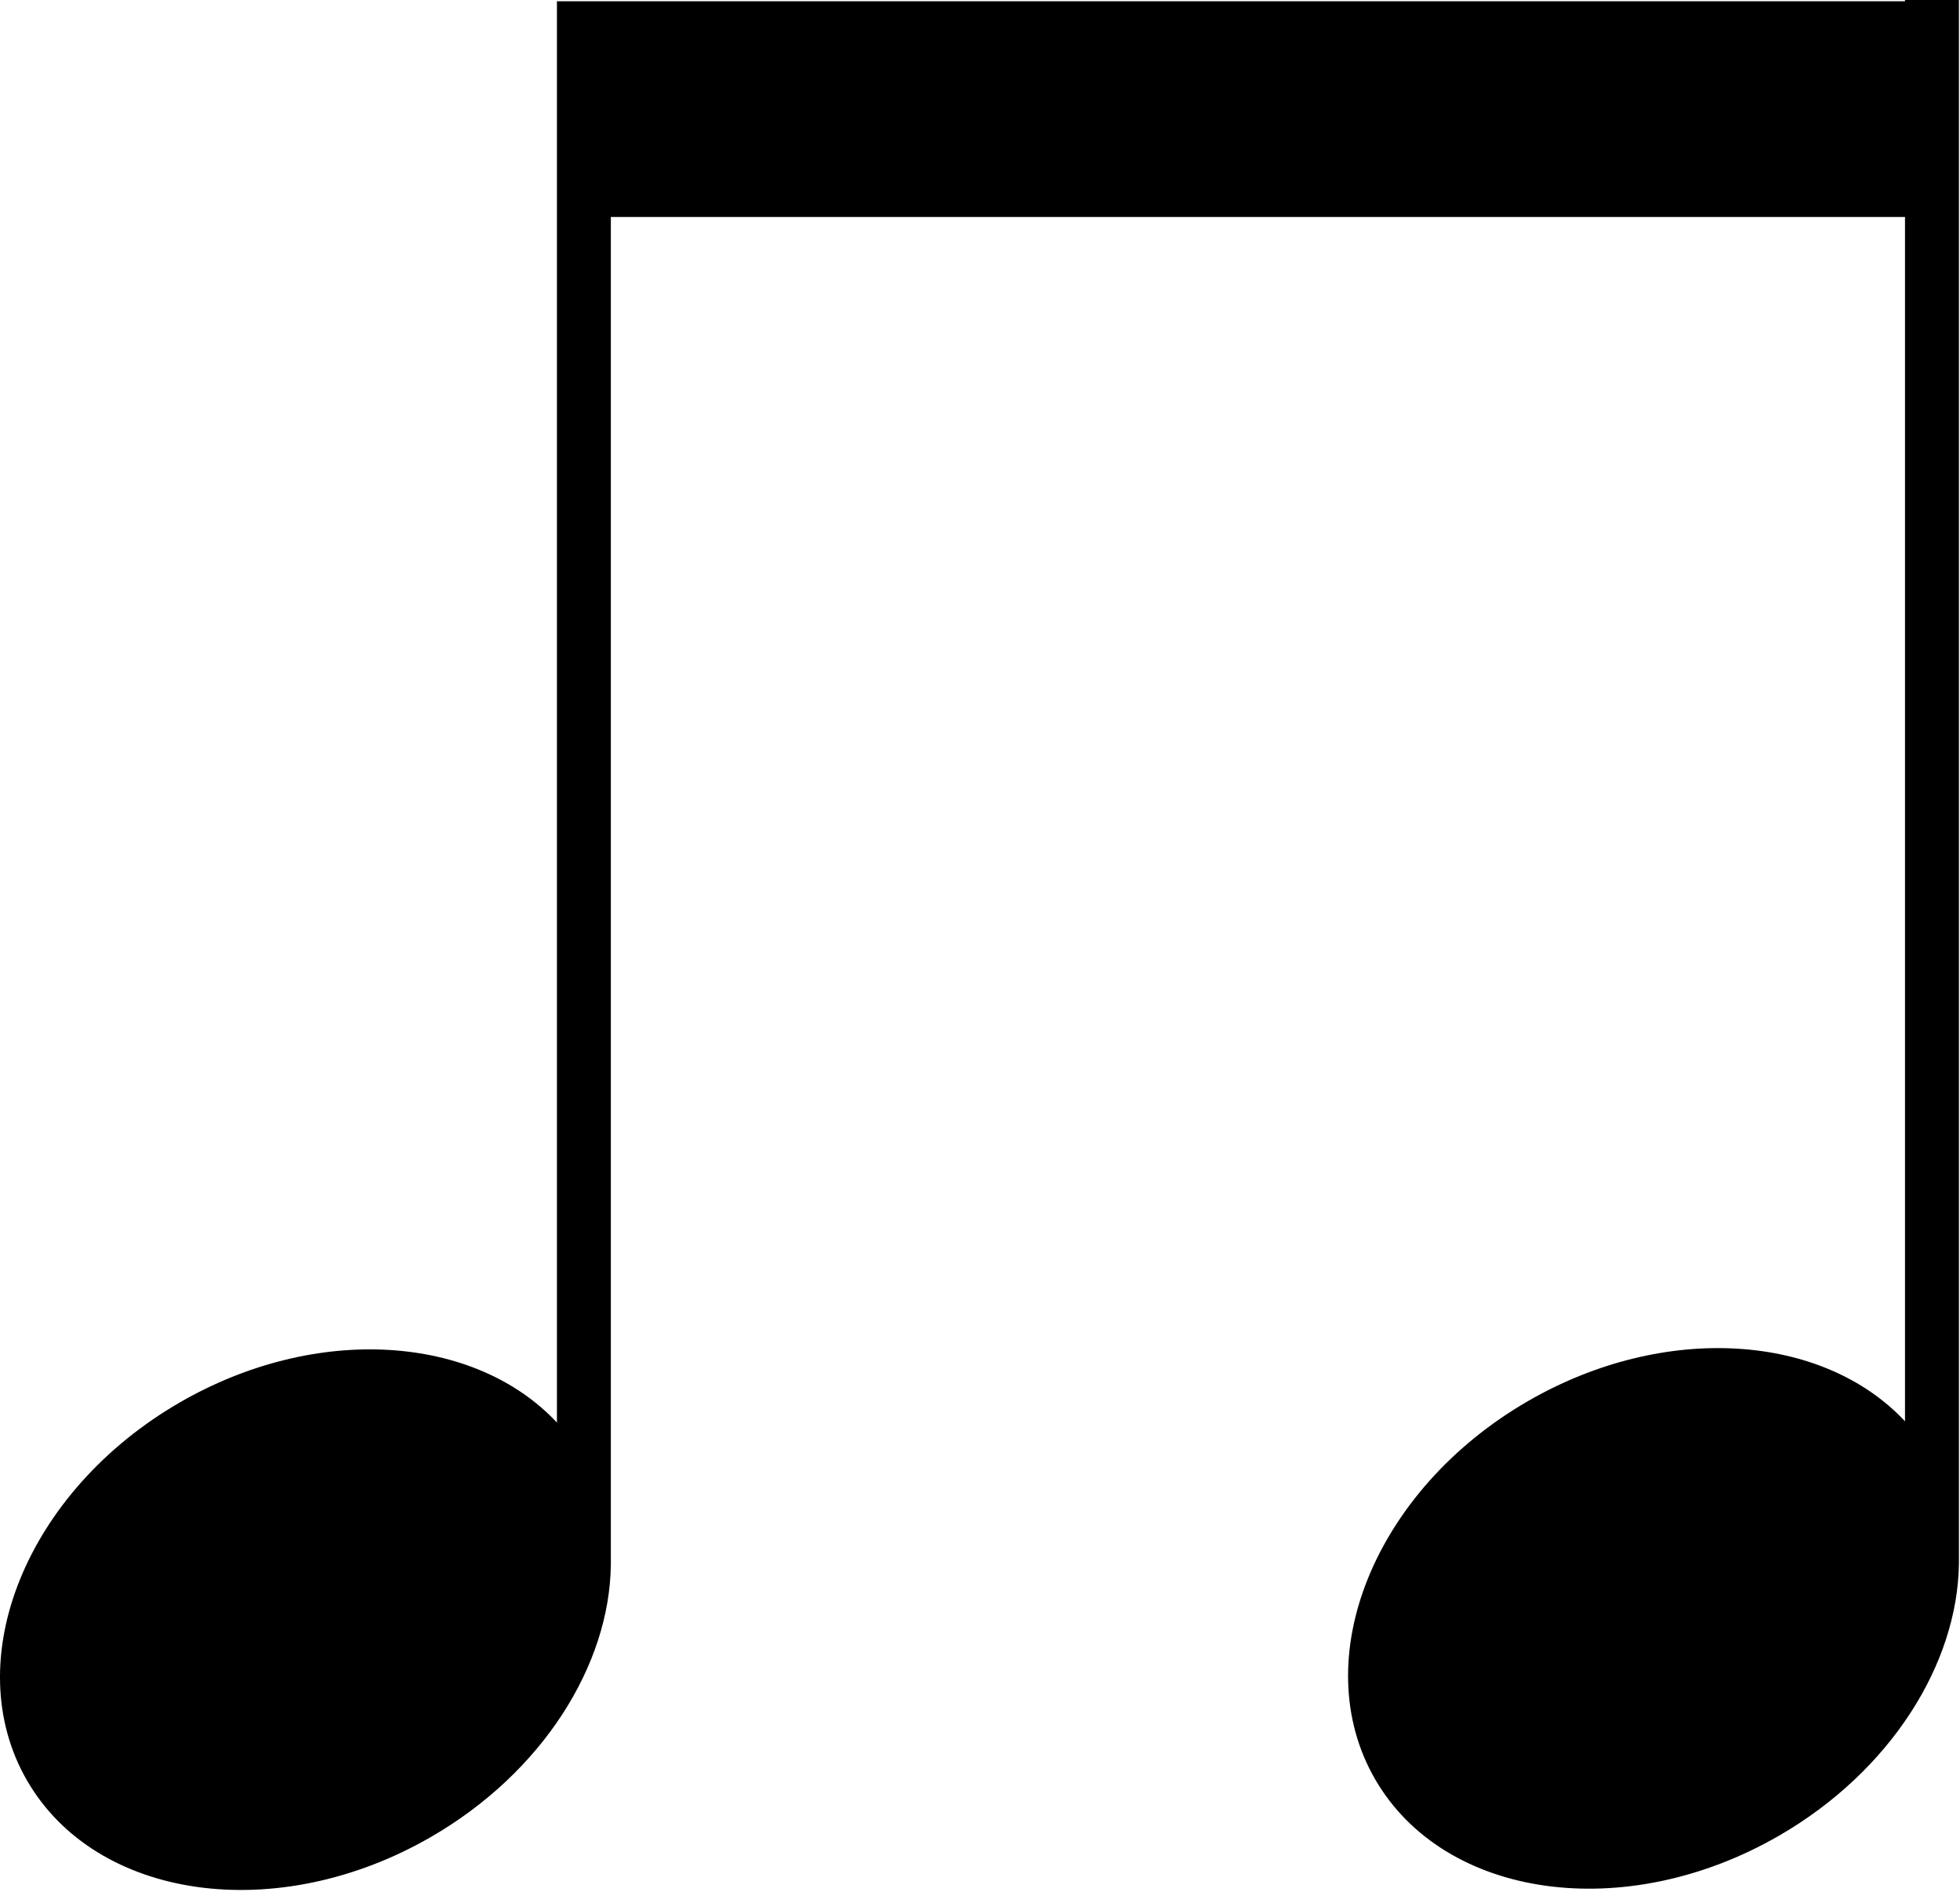
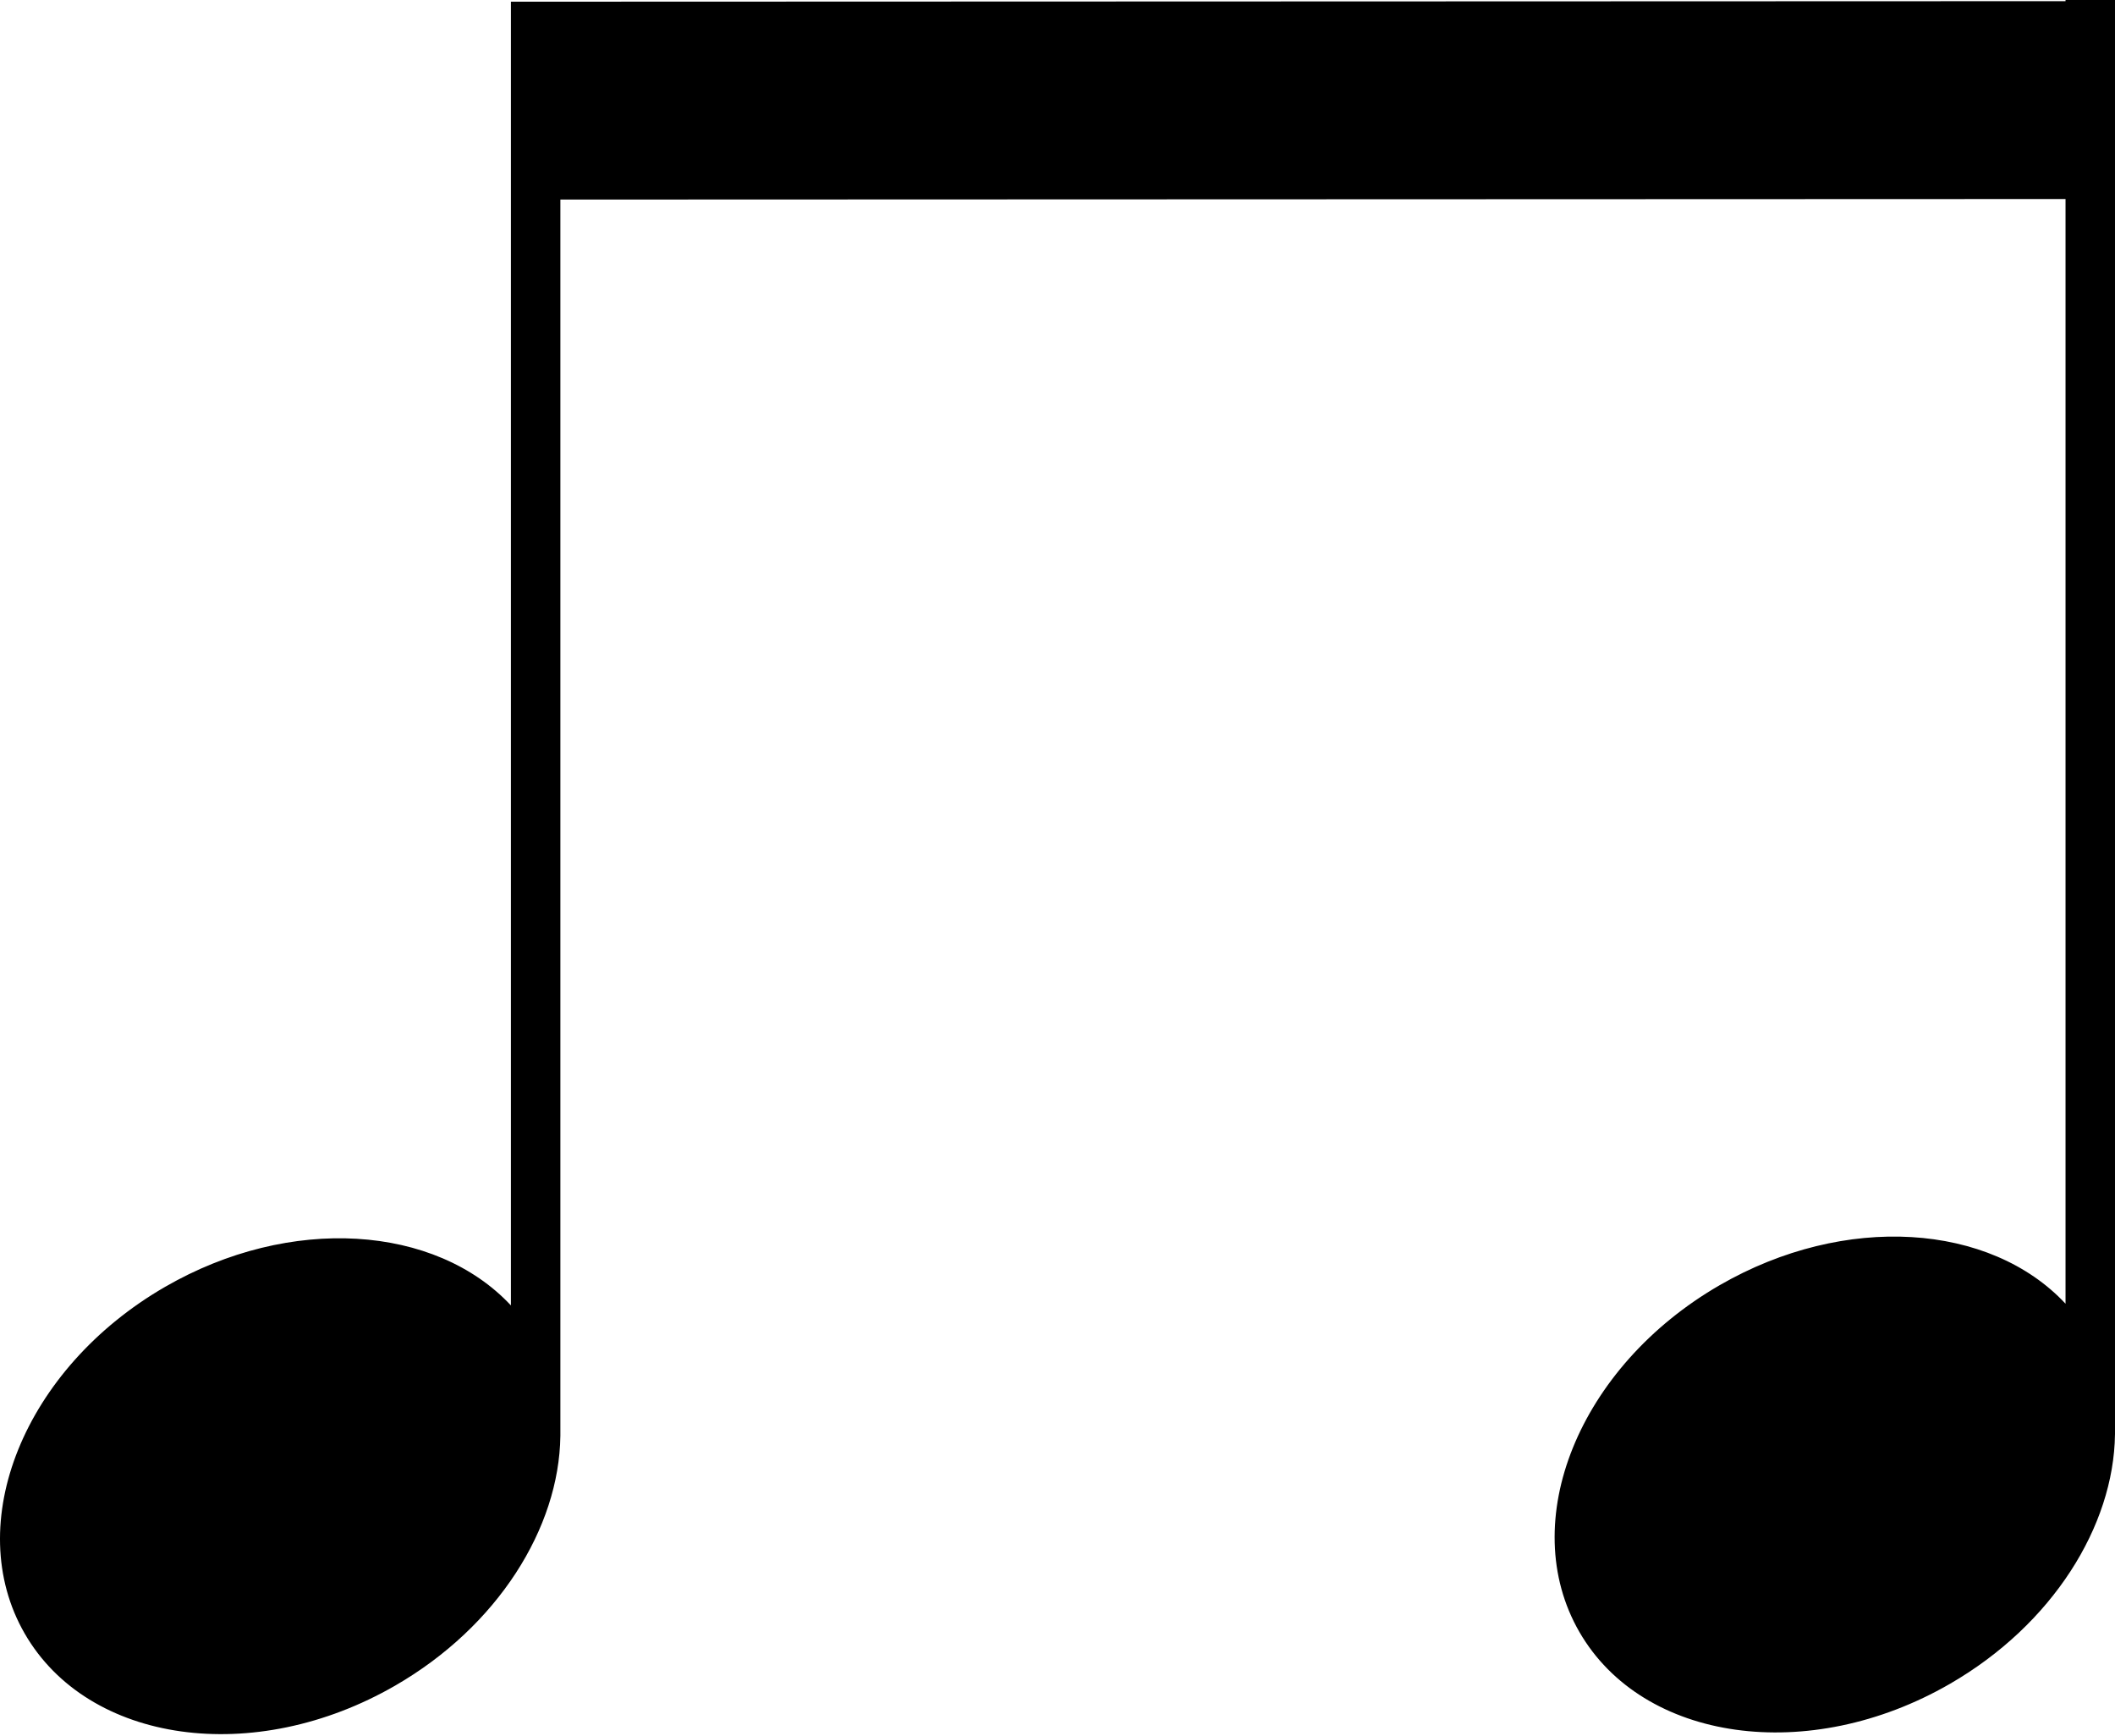
- <svg xmlns="http://www.w3.org/2000/svg" width="100%" height="100%" viewBox="0 0 1225 1182" version="1.1" xml:space="preserve" style="fill-rule:evenodd;clip-rule:evenodd;stroke-linejoin:round;stroke-miterlimit:2;">
-   <g transform="matrix(1,0,0,1,-826.772,-236.22)">
-     <g transform="matrix(0.421252,0,0,0.421252,489.813,-268.484)">
-       <path d="M3626.3,1200L3626.3,1198.11L3706.3,1198.11L3706.3,3518.11L3706.27,3518.11C3704.31,3666.33 3605.27,3825.59 3439.3,3921.42C3211.3,4053.05 2942.8,4015.45 2840.06,3837.51C2737.33,3659.57 2839.02,3408.24 3067.01,3276.6C3269.76,3159.54 3504.56,3176.32 3626.3,3306.61L3626.3,1520L1706.2,1520L1706.2,3520L1706.17,3520C1704.21,3668.22 1605.17,3827.49 1439.19,3923.32C1211.2,4054.95 942.694,4017.35 839.959,3839.41C737.224,3661.46 838.917,3410.13 1066.91,3278.5C1269.66,3161.44 1504.46,3178.22 1626.2,3308.51L1626.2,1200L3626.3,1200Z" />
+ <svg xmlns="http://www.w3.org/2000/svg" width="100%" height="100%" viewBox="0 0 1220 1001" version="1.1" xml:space="preserve" style="fill-rule:evenodd;clip-rule:evenodd;stroke-linejoin:round;stroke-miterlimit:2;">
+   <g transform="matrix(1,0,0,1,-500,-499.695)">
+     <g transform="matrix(0.35666,0,0,0.35666,214.708,72.6836)">
+       <path d="M4140.52,1199.14L4140.52,1197.25L4220.52,1197.25L4220.52,3517.25L4220.49,3517.25C4218.53,3665.47 4119.49,3824.74 3953.51,3920.57C3725.52,4052.2 3457.01,4014.6 3354.28,3836.66C3251.54,3658.71 3353.24,3407.38 3581.23,3275.75C3783.98,3158.69 4018.78,3175.47 4140.52,3305.76L4140.52,1519.14L1706.2,1520L1706.2,3520L1706.17,3520C1704.21,3668.22 1605.17,3827.49 1439.19,3923.32C1211.2,4054.95 942.694,4017.35 839.959,3839.41C737.224,3661.46 838.917,3410.13 1066.91,3278.5C1269.66,3161.44 1504.46,3178.22 1626.2,3308.51L1626.2,1200L1640,1200C1640,1200 4140.52,1199.14 4140.52,1199.14Z" />
    </g>
  </g>
</svg>
